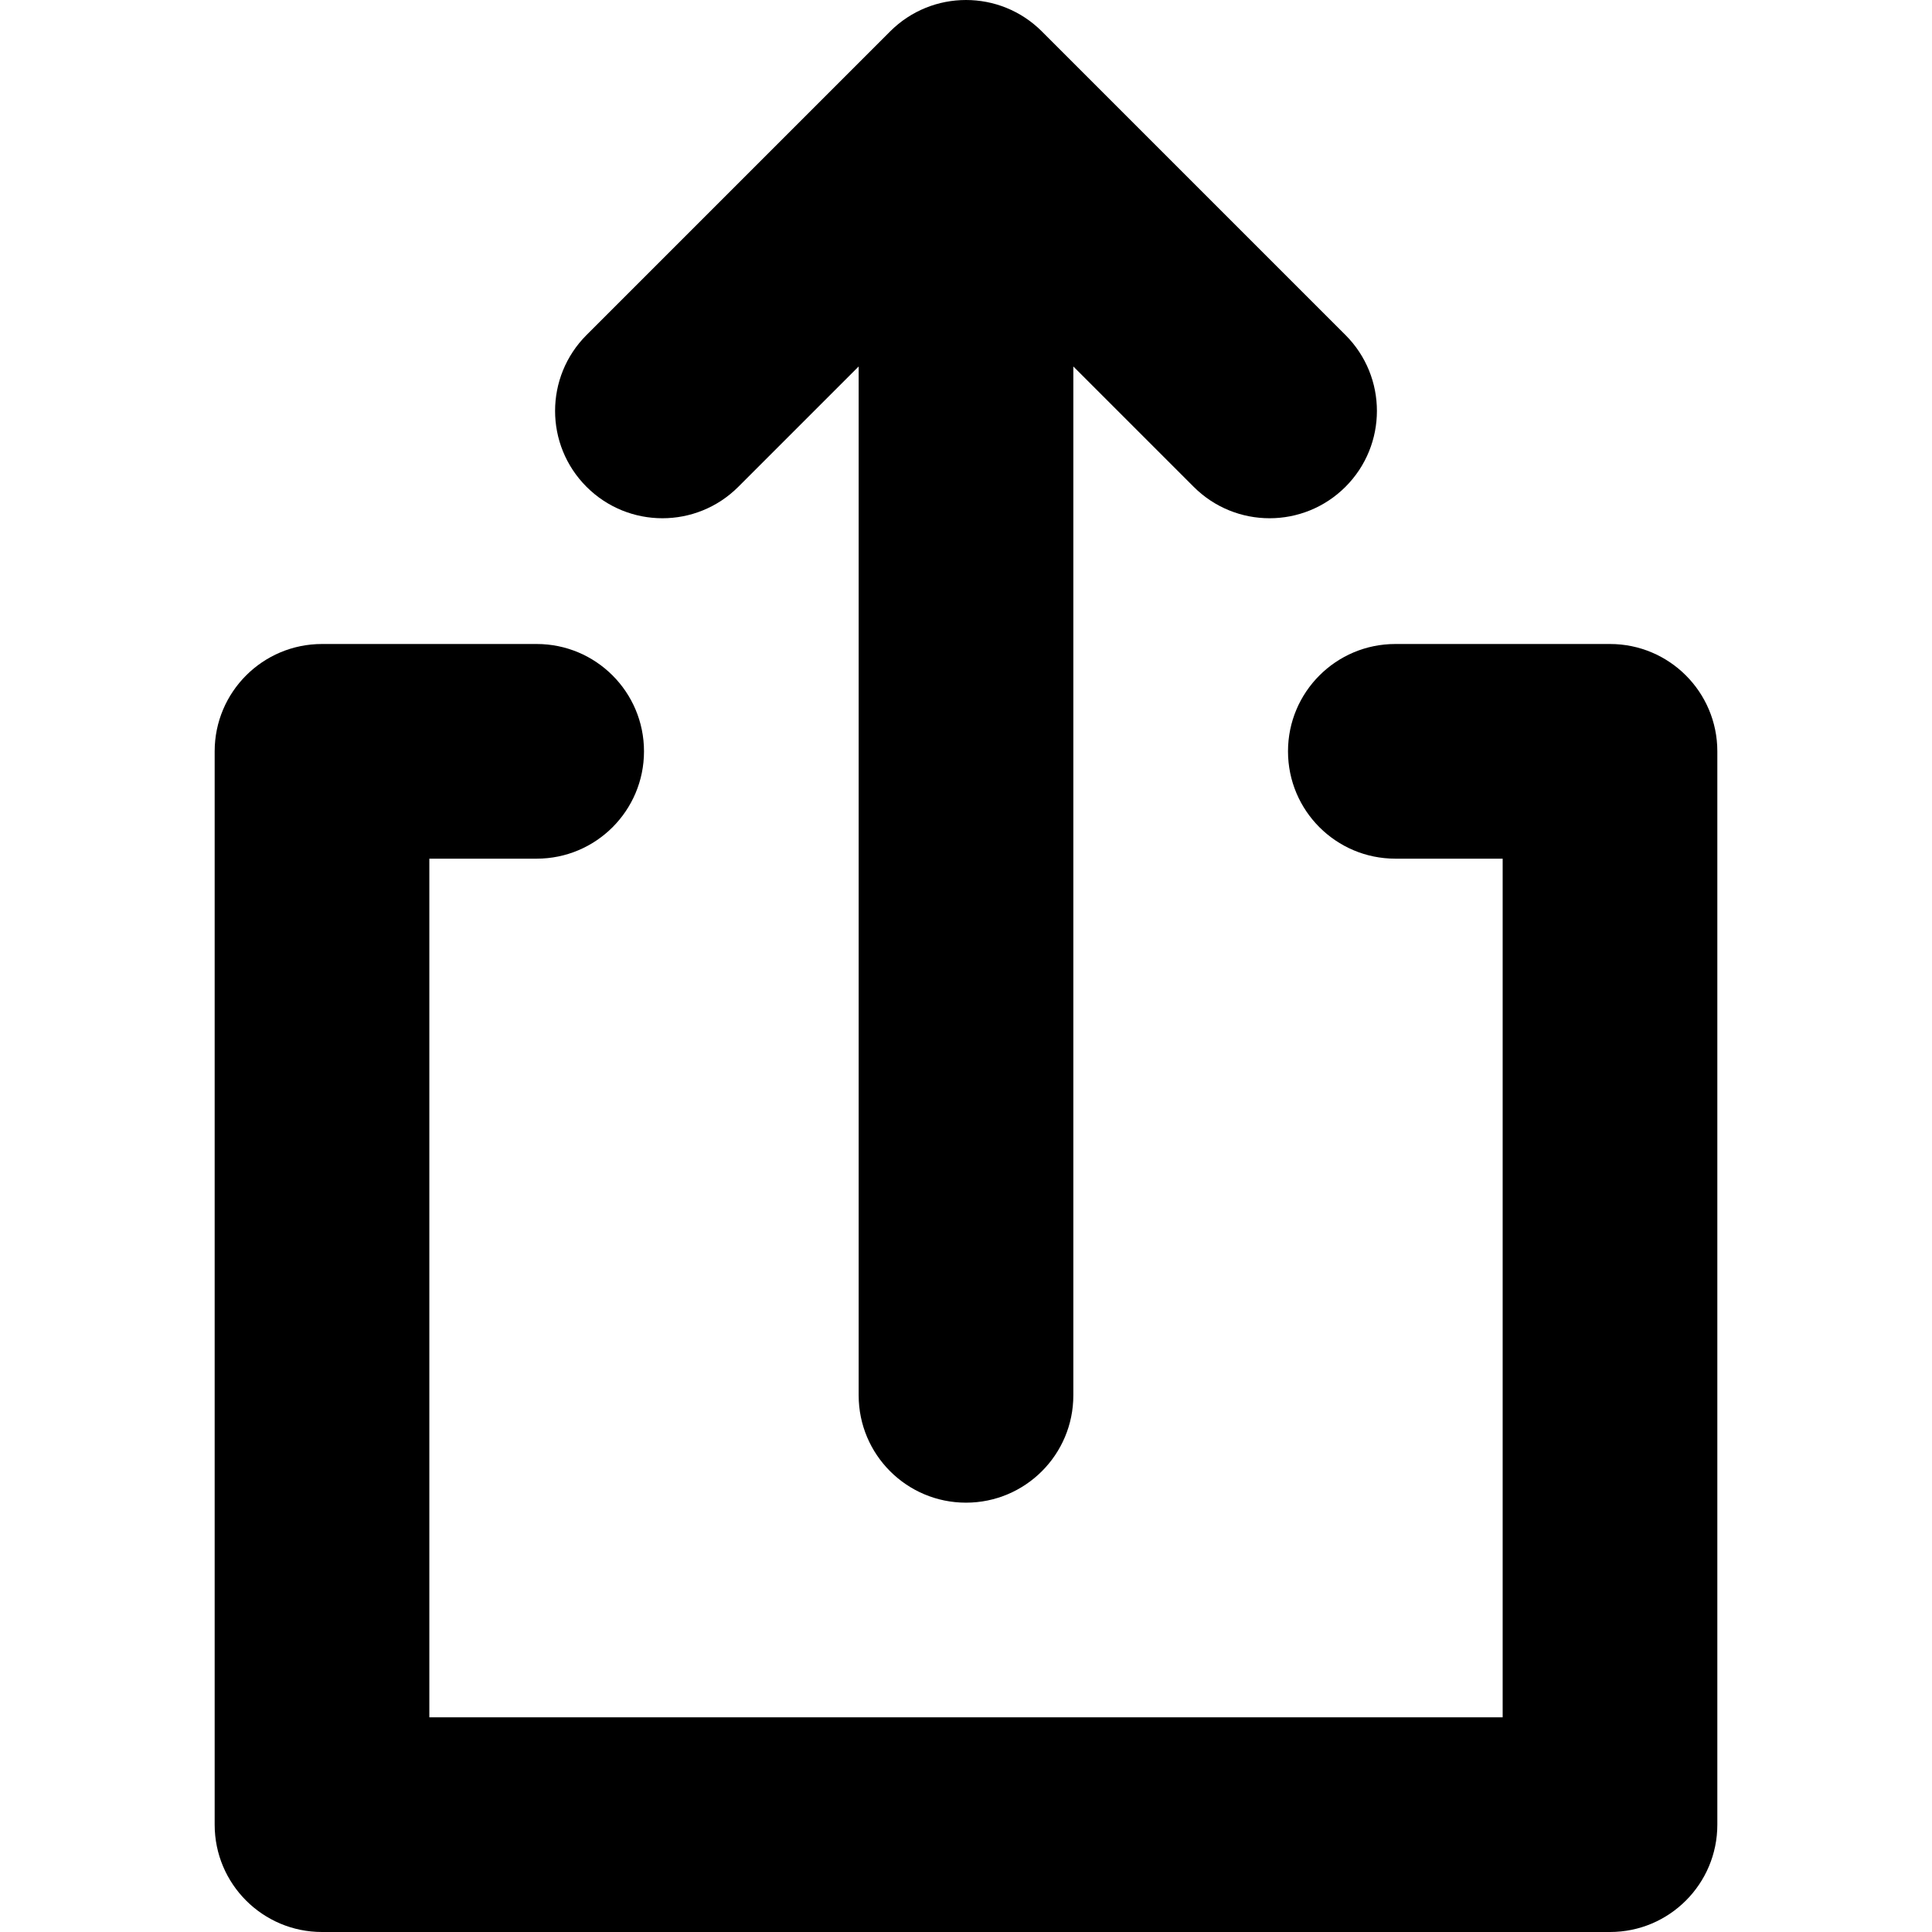
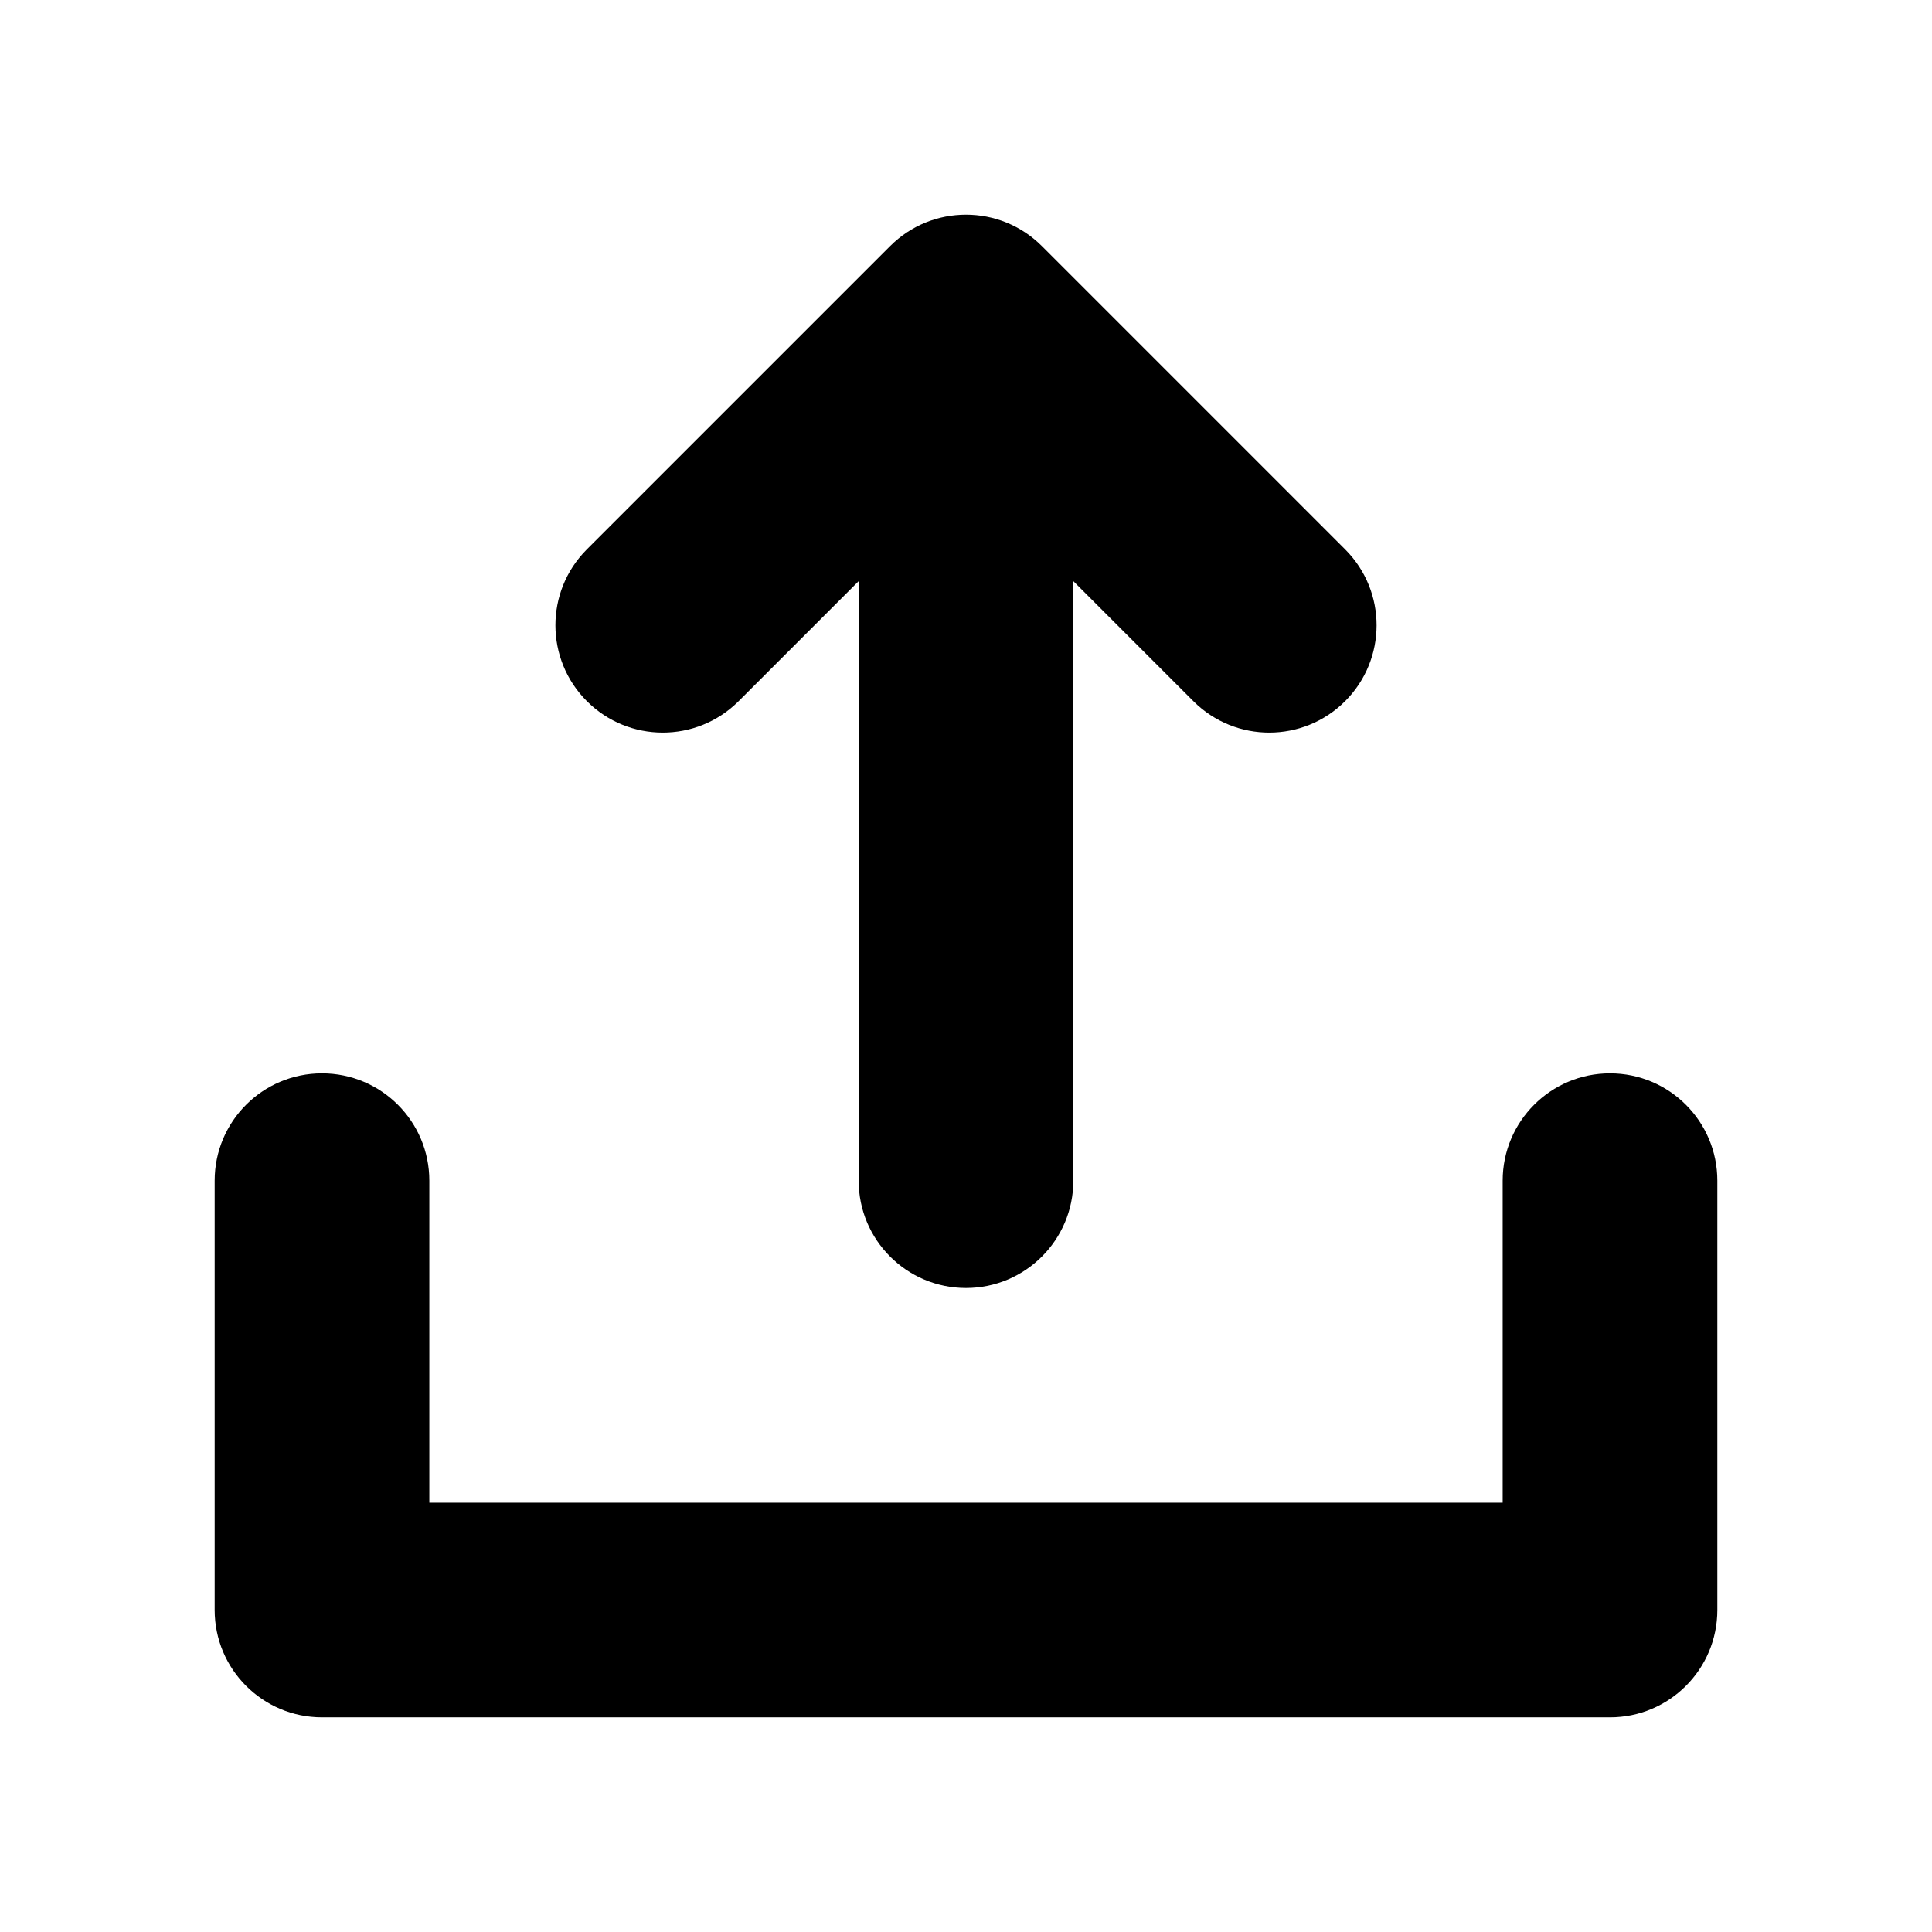
<svg xmlns="http://www.w3.org/2000/svg" width="450" height="450" viewBox="0 0 450 450">
-   <g>
-     <path d="M136.612,113.388a24.999,24.999,0,0,0,35.355,0L200,85.355V325a25,25,0,0,0,50,0V85.355l28.033,28.033a24.999,24.999,0,0,0,35.355,0h0a24.999,24.999,0,0,0,0-35.355L242.678,7.322a25,25,0,0,0-35.355,0L136.612,78.033a24.999,24.999,0,0,0,0,35.355Z" />
-     <path d="M375,150H325a25,25,0,0,0,0,50h25V400H100V200h25a25,25,0,0,0,0-50H75a25,25,0,0,0-25,25V425a25,25,0,0,0,25,25H375a25,25,0,0,0,25-25V175A25,25,0,0,0,375,150Z" />
-   </g>
+   <path d="M375,250a25,25,0,0,0-25,25v75H100V275a25,25,0,0,0-50,0V375a25,25,0,0,0,25,25H375a25,25,0,0,0,25-25V275A25,25,0,0,0,375,250Z" />
+   <path d="M242.678,57.322a25,25,0,0,0-35.355,0l-70.71,70.711a25,25,0,0,0,35.355,35.355L200,135.356V275a25,25,0,0,0,50,0V135.356l28.033,28.033a25,25,0,0,0,35.355-35.355Z" />
</svg>
